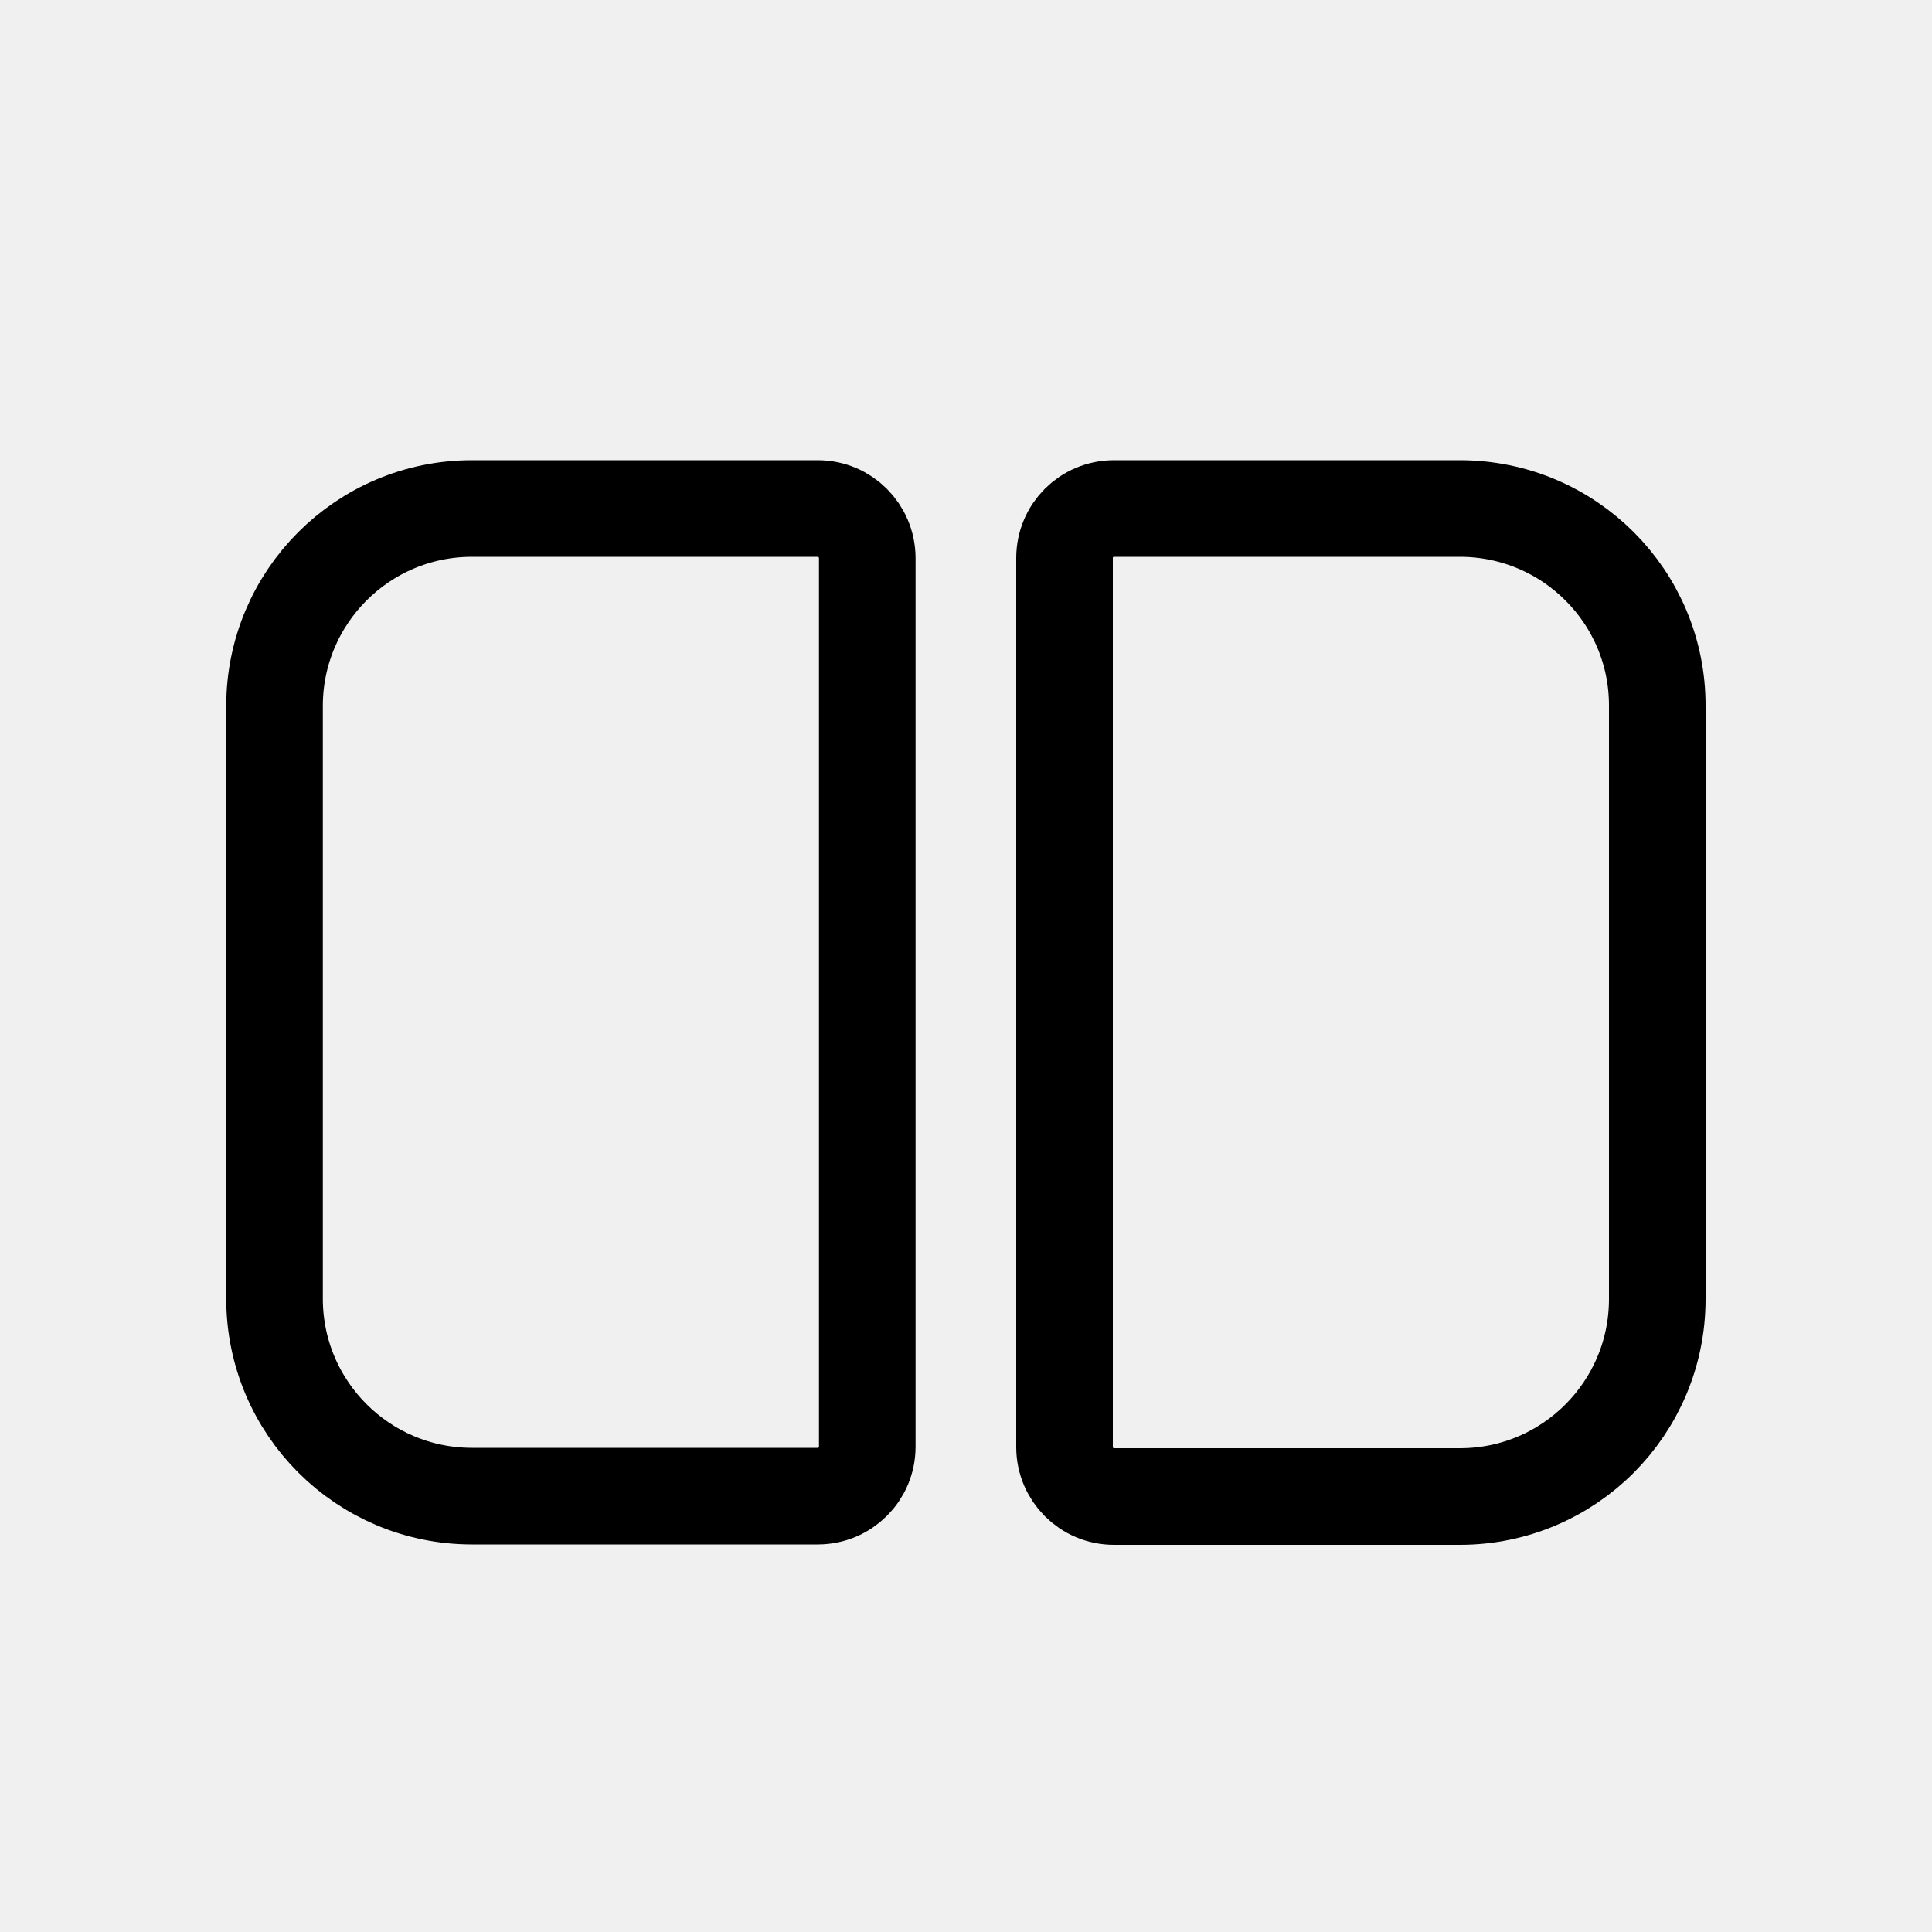
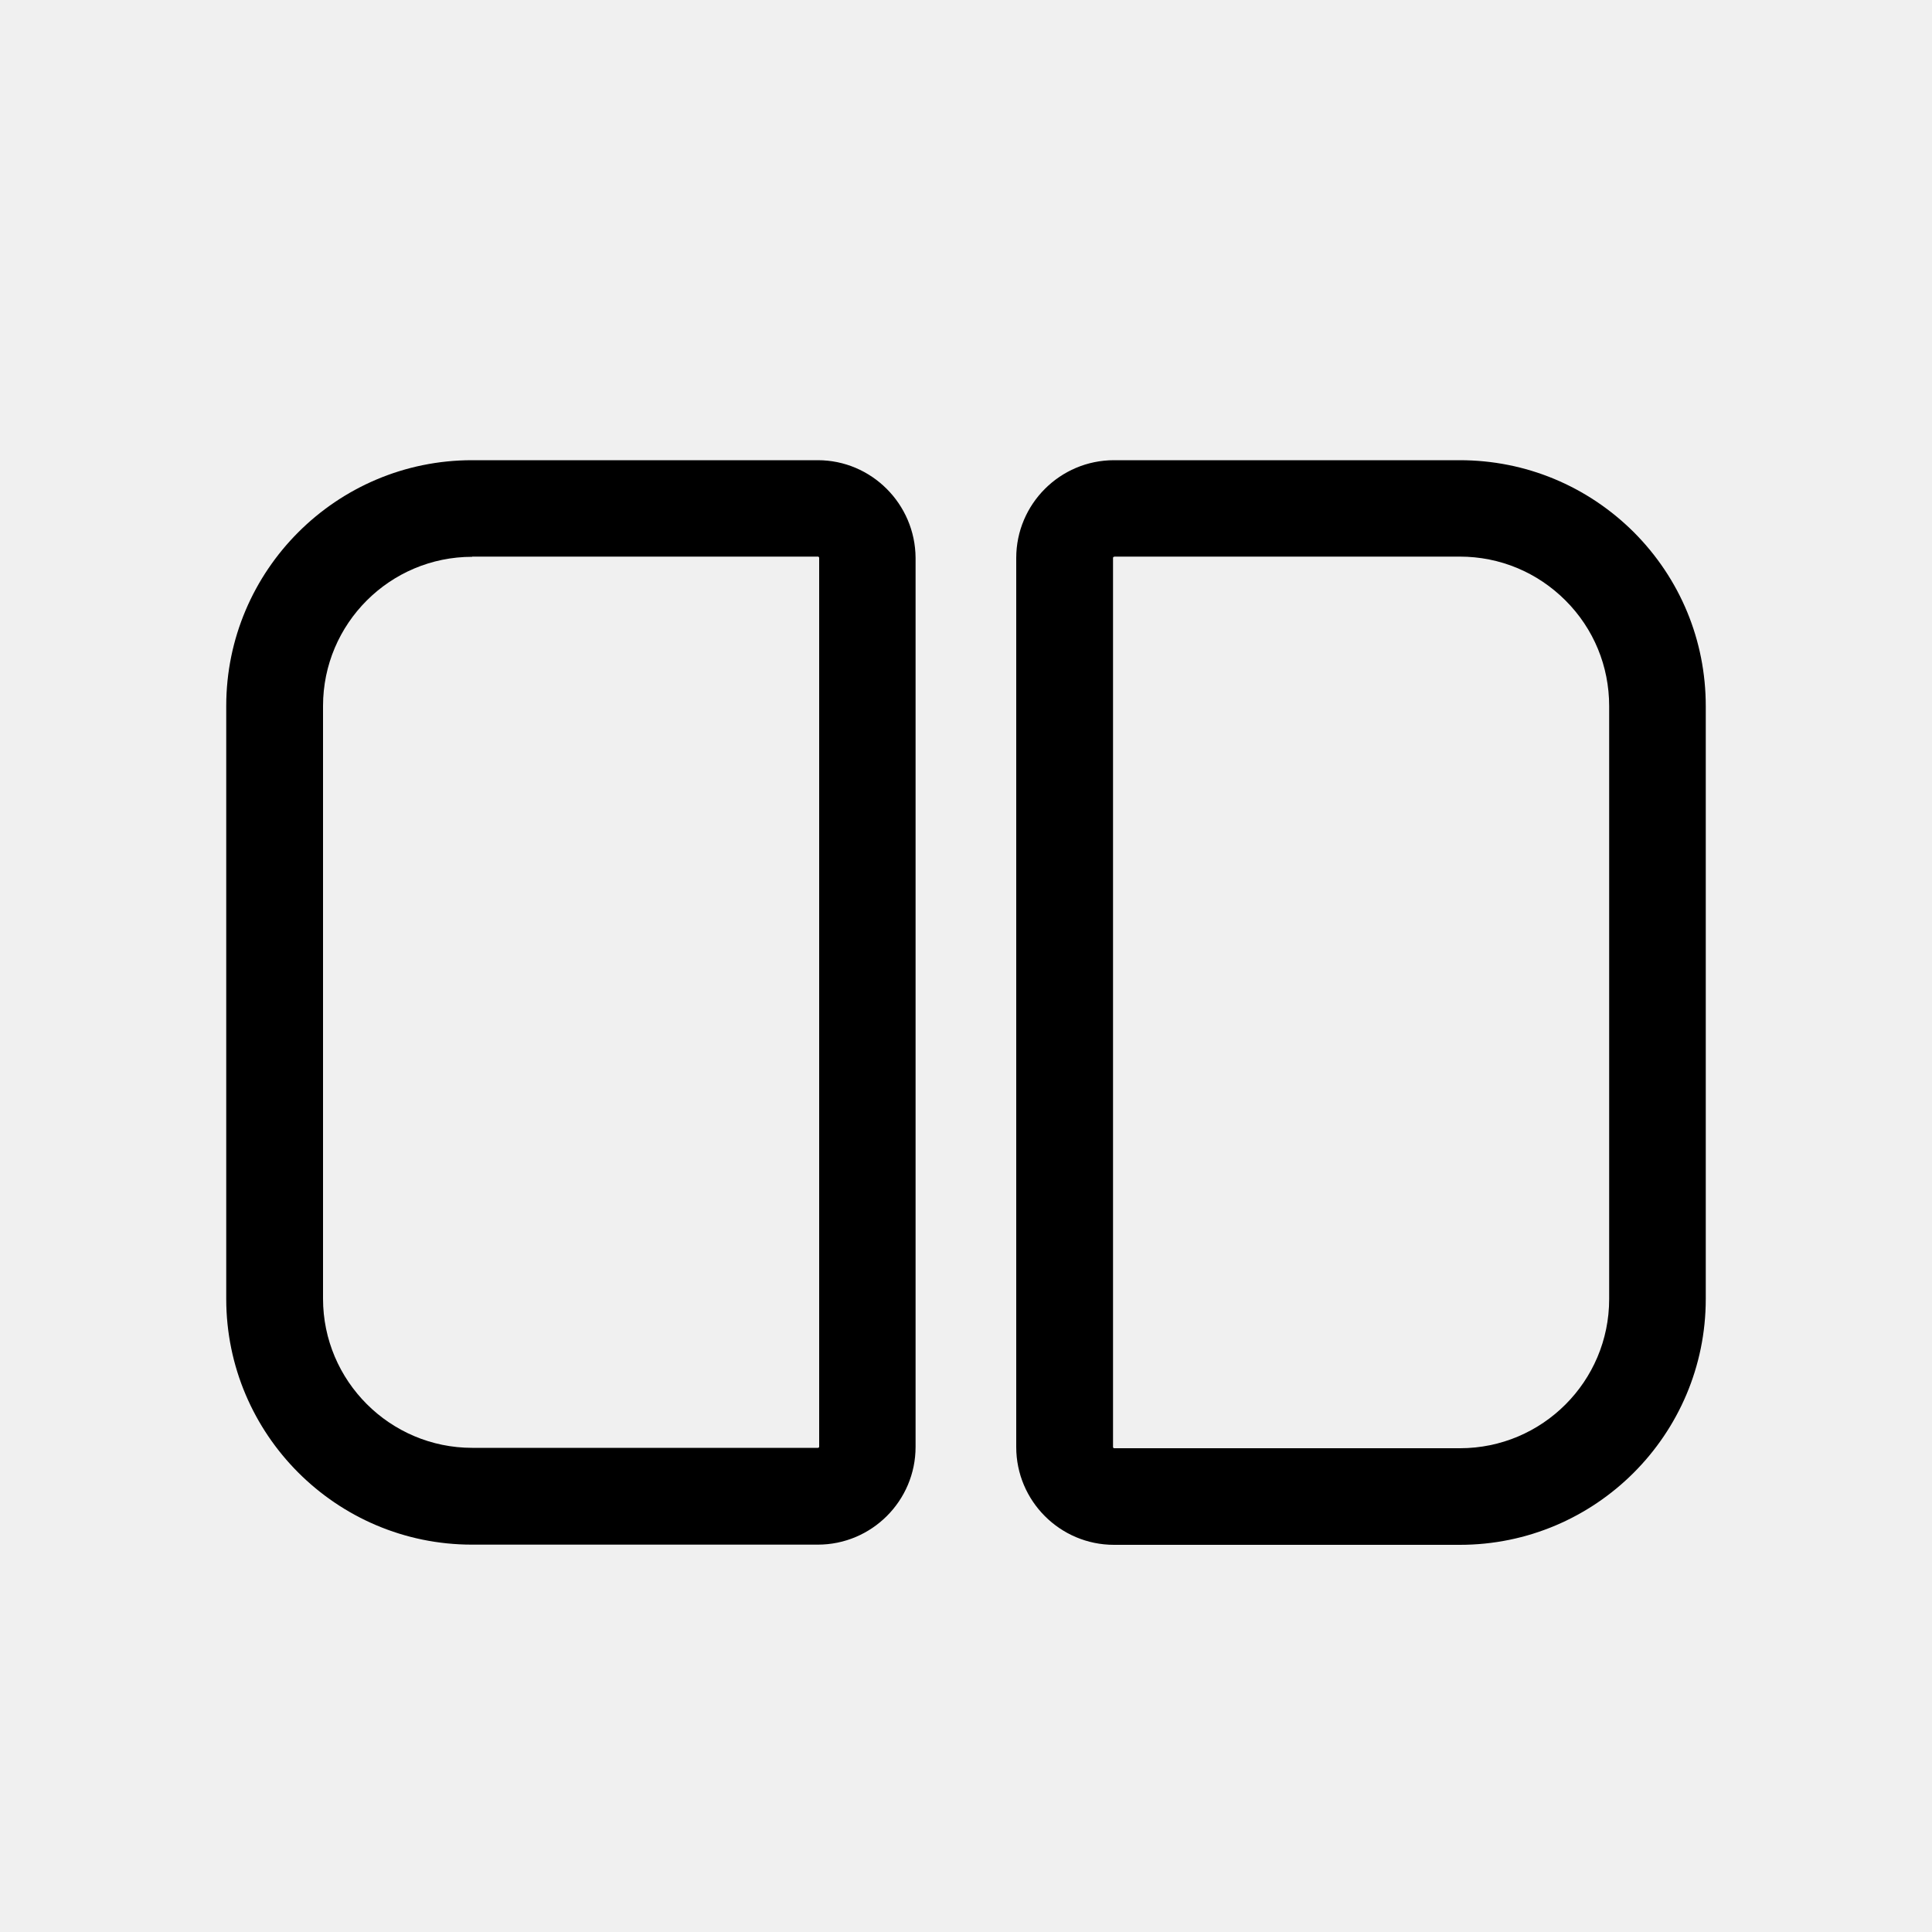
<svg xmlns="http://www.w3.org/2000/svg" version="1.1" id="图层_1" x="0px" y="0px" viewBox="0 0 1000 1000" style="enable-background:new 0 0 1000 1000;" xml:space="preserve">
  <style type="text/css">
- 	.st0{fill-rule:evenodd;clip-rule:evenodd;fill:none;stroke:#020000;stroke-width:50;stroke-linecap:round;stroke-miterlimit:10;}
- 	
- 		.st1{fill-rule:evenodd;clip-rule:evenodd;fill:none;stroke:#020000;stroke-width:50;stroke-linecap:round;stroke-linejoin:round;stroke-miterlimit:10;}
- 	.st2{fill-rule:evenodd;clip-rule:evenodd;fill:none;stroke:#020000;stroke-width:50;stroke-miterlimit:10;}
- 	.st3{fill-rule:evenodd;clip-rule:evenodd;stroke:#020000;stroke-width:5;stroke-miterlimit:10;}
- 	.st4{fill:none;stroke:#000000;stroke-width:50;stroke-linecap:round;stroke-miterlimit:10;}
- 	.st5{fill:none;stroke:#000000;stroke-width:50;stroke-linecap:round;stroke-linejoin:round;stroke-miterlimit:10;}
- 	.st6{fill-rule:evenodd;clip-rule:evenodd;fill:none;stroke:#000000;stroke-width:50;stroke-miterlimit:10;}
- 	.st7{fill:none;stroke:#000000;stroke-width:50;stroke-miterlimit:10;}
- 	.st8{fill:none;stroke:#020202;stroke-width:50;stroke-linecap:round;stroke-miterlimit:10;}
- 	.st9{fill:#5A9BFD;stroke:#5A9BFD;stroke-width:40;stroke-linecap:round;stroke-miterlimit:10;}
- 	.st10{fill:none;stroke:#FFFFFF;stroke-width:40;stroke-linecap:round;stroke-miterlimit:10;}
- 	.st11{fill:none;stroke:#000000;stroke-width:40;stroke-linecap:round;stroke-linejoin:round;stroke-miterlimit:10;}
- 	.st12{fill:none;stroke:#020000;stroke-width:50;stroke-linecap:round;stroke-miterlimit:10;}
- 	.st13{fill:none;stroke:#020000;stroke-width:50;stroke-linecap:round;stroke-linejoin:round;stroke-miterlimit:10;}
- 	.st14{fill-rule:evenodd;clip-rule:evenodd;fill:none;stroke:#000000;stroke-width:50;stroke-linecap:round;stroke-miterlimit:10;}
- 	
- 		.st15{fill-rule:evenodd;clip-rule:evenodd;fill:none;stroke:#000000;stroke-width:50;stroke-linecap:round;stroke-linejoin:round;stroke-miterlimit:10;}
- 	.st16{fill-rule:evenodd;clip-rule:evenodd;}
- 	.st17{fill:none;}
+ 	.st0{fill:#020000;}
+ 	.st1{fill-rule:evenodd;clip-rule:evenodd;}
+ 	.st2{fill:#020202;}
+ 	.st3{fill:#5A9BFD;stroke:#5A9BFD;stroke-width:40;stroke-linecap:round;stroke-miterlimit:10;}
+ 	.st4{fill:none;stroke:#FFFFFF;stroke-width:40;stroke-linecap:round;stroke-miterlimit:10;}
+ 	.st5{fill:none;stroke:#020000;stroke-width:50;stroke-linecap:round;stroke-miterlimit:10;}
+ 	.st6{fill:none;}
+ 	.st7{fill:none;stroke:#000000;stroke-width:50;stroke-linecap:round;stroke-linejoin:round;stroke-miterlimit:10;}
</style>
-   <path class="st6" d="M423.3,263.2h-179c-56.5,0-102.2,45.8-102.2,102.2v306.8c0,56.5,45.8,102.2,102.2,102.2h179  c14.1,0,25.6-11.4,25.6-25.6V288.8C448.8,274.6,437.4,263.2,423.3,263.2L423.3,263.2z" />
-   <path class="st6" d="M755.6,263.2h-179c-14.2,0-25.6,11.4-25.6,25.6V749c0,14.1,11.4,25.6,25.6,25.6h179  c56.5,0,102.2-45.8,102.2-102.2V365.5C858,309,812.2,263.2,755.6,263.2L755.6,263.2z" />
+   <g>
+     <path d="M423.3,799.5h-179c-70.2,0-127.2-57.1-127.2-127.2V365.4c0-70.2,57.1-127.2,127.2-127.2h179c27.7,0,50.4,22.6,50.6,50.5   v460.2C473.9,776.8,451.2,799.5,423.3,799.5z M244.4,288.2c-42.6,0-77.2,34.6-77.2,77.2v306.8c0,42.6,34.7,77.2,77.2,77.2h179   c0.3,0,0.6-0.3,0.6-0.6v-460c0-0.5-0.4-0.7-0.6-0.7H244.4z" />
+   </g>
+   <g>
+     <path d="M755.6,799.6h-179c-27.9,0-50.6-22.7-50.6-50.6V288.8c0-27.9,22.7-50.6,50.6-50.6h179c34,0,66,13.3,90.1,37.3   c24,24.1,37.2,56,37.2,90v306.8C882.9,742.6,825.8,799.6,755.6,799.6z M576.7,288.2c-0.4,0-0.6,0.2-0.6,0.6V749   c0,0.3,0.3,0.6,0.6,0.6h179c42.6,0,77.2-34.6,77.2-77.2V365.5c0-20.7-8-40.1-22.6-54.7c-14.6-14.6-34-22.7-54.7-22.7H576.7z" />
+   </g>
</svg>
